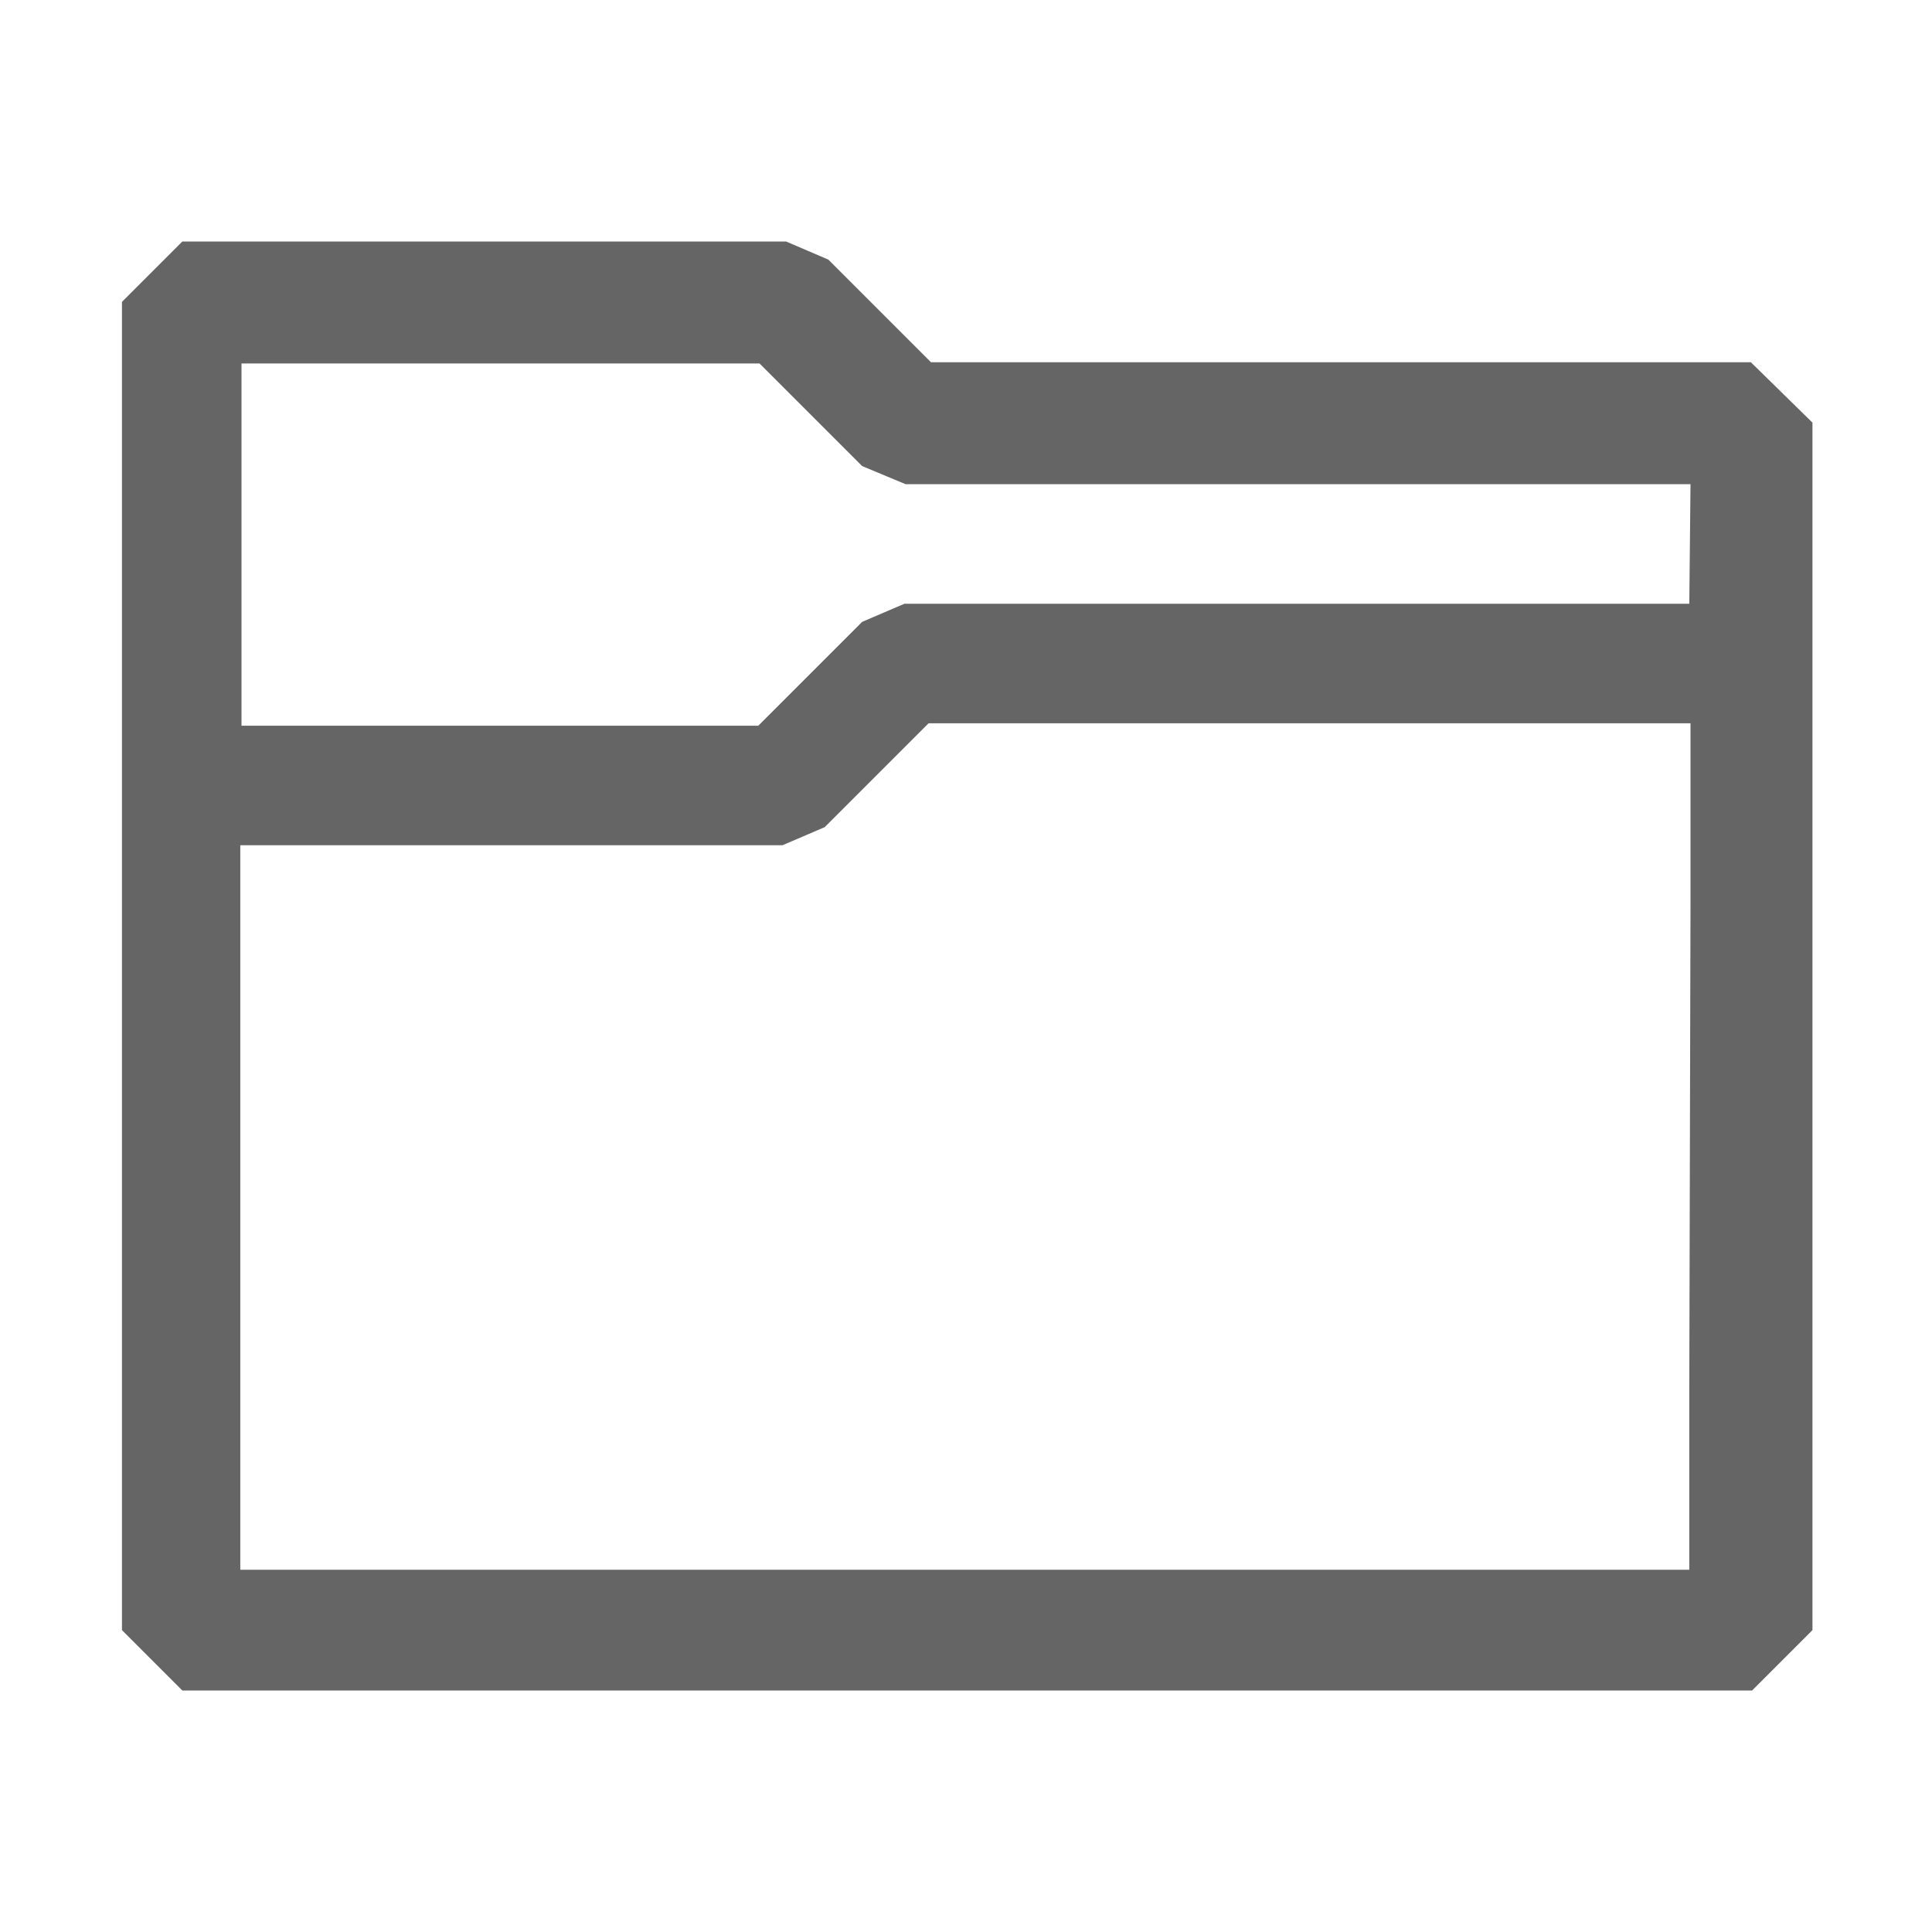
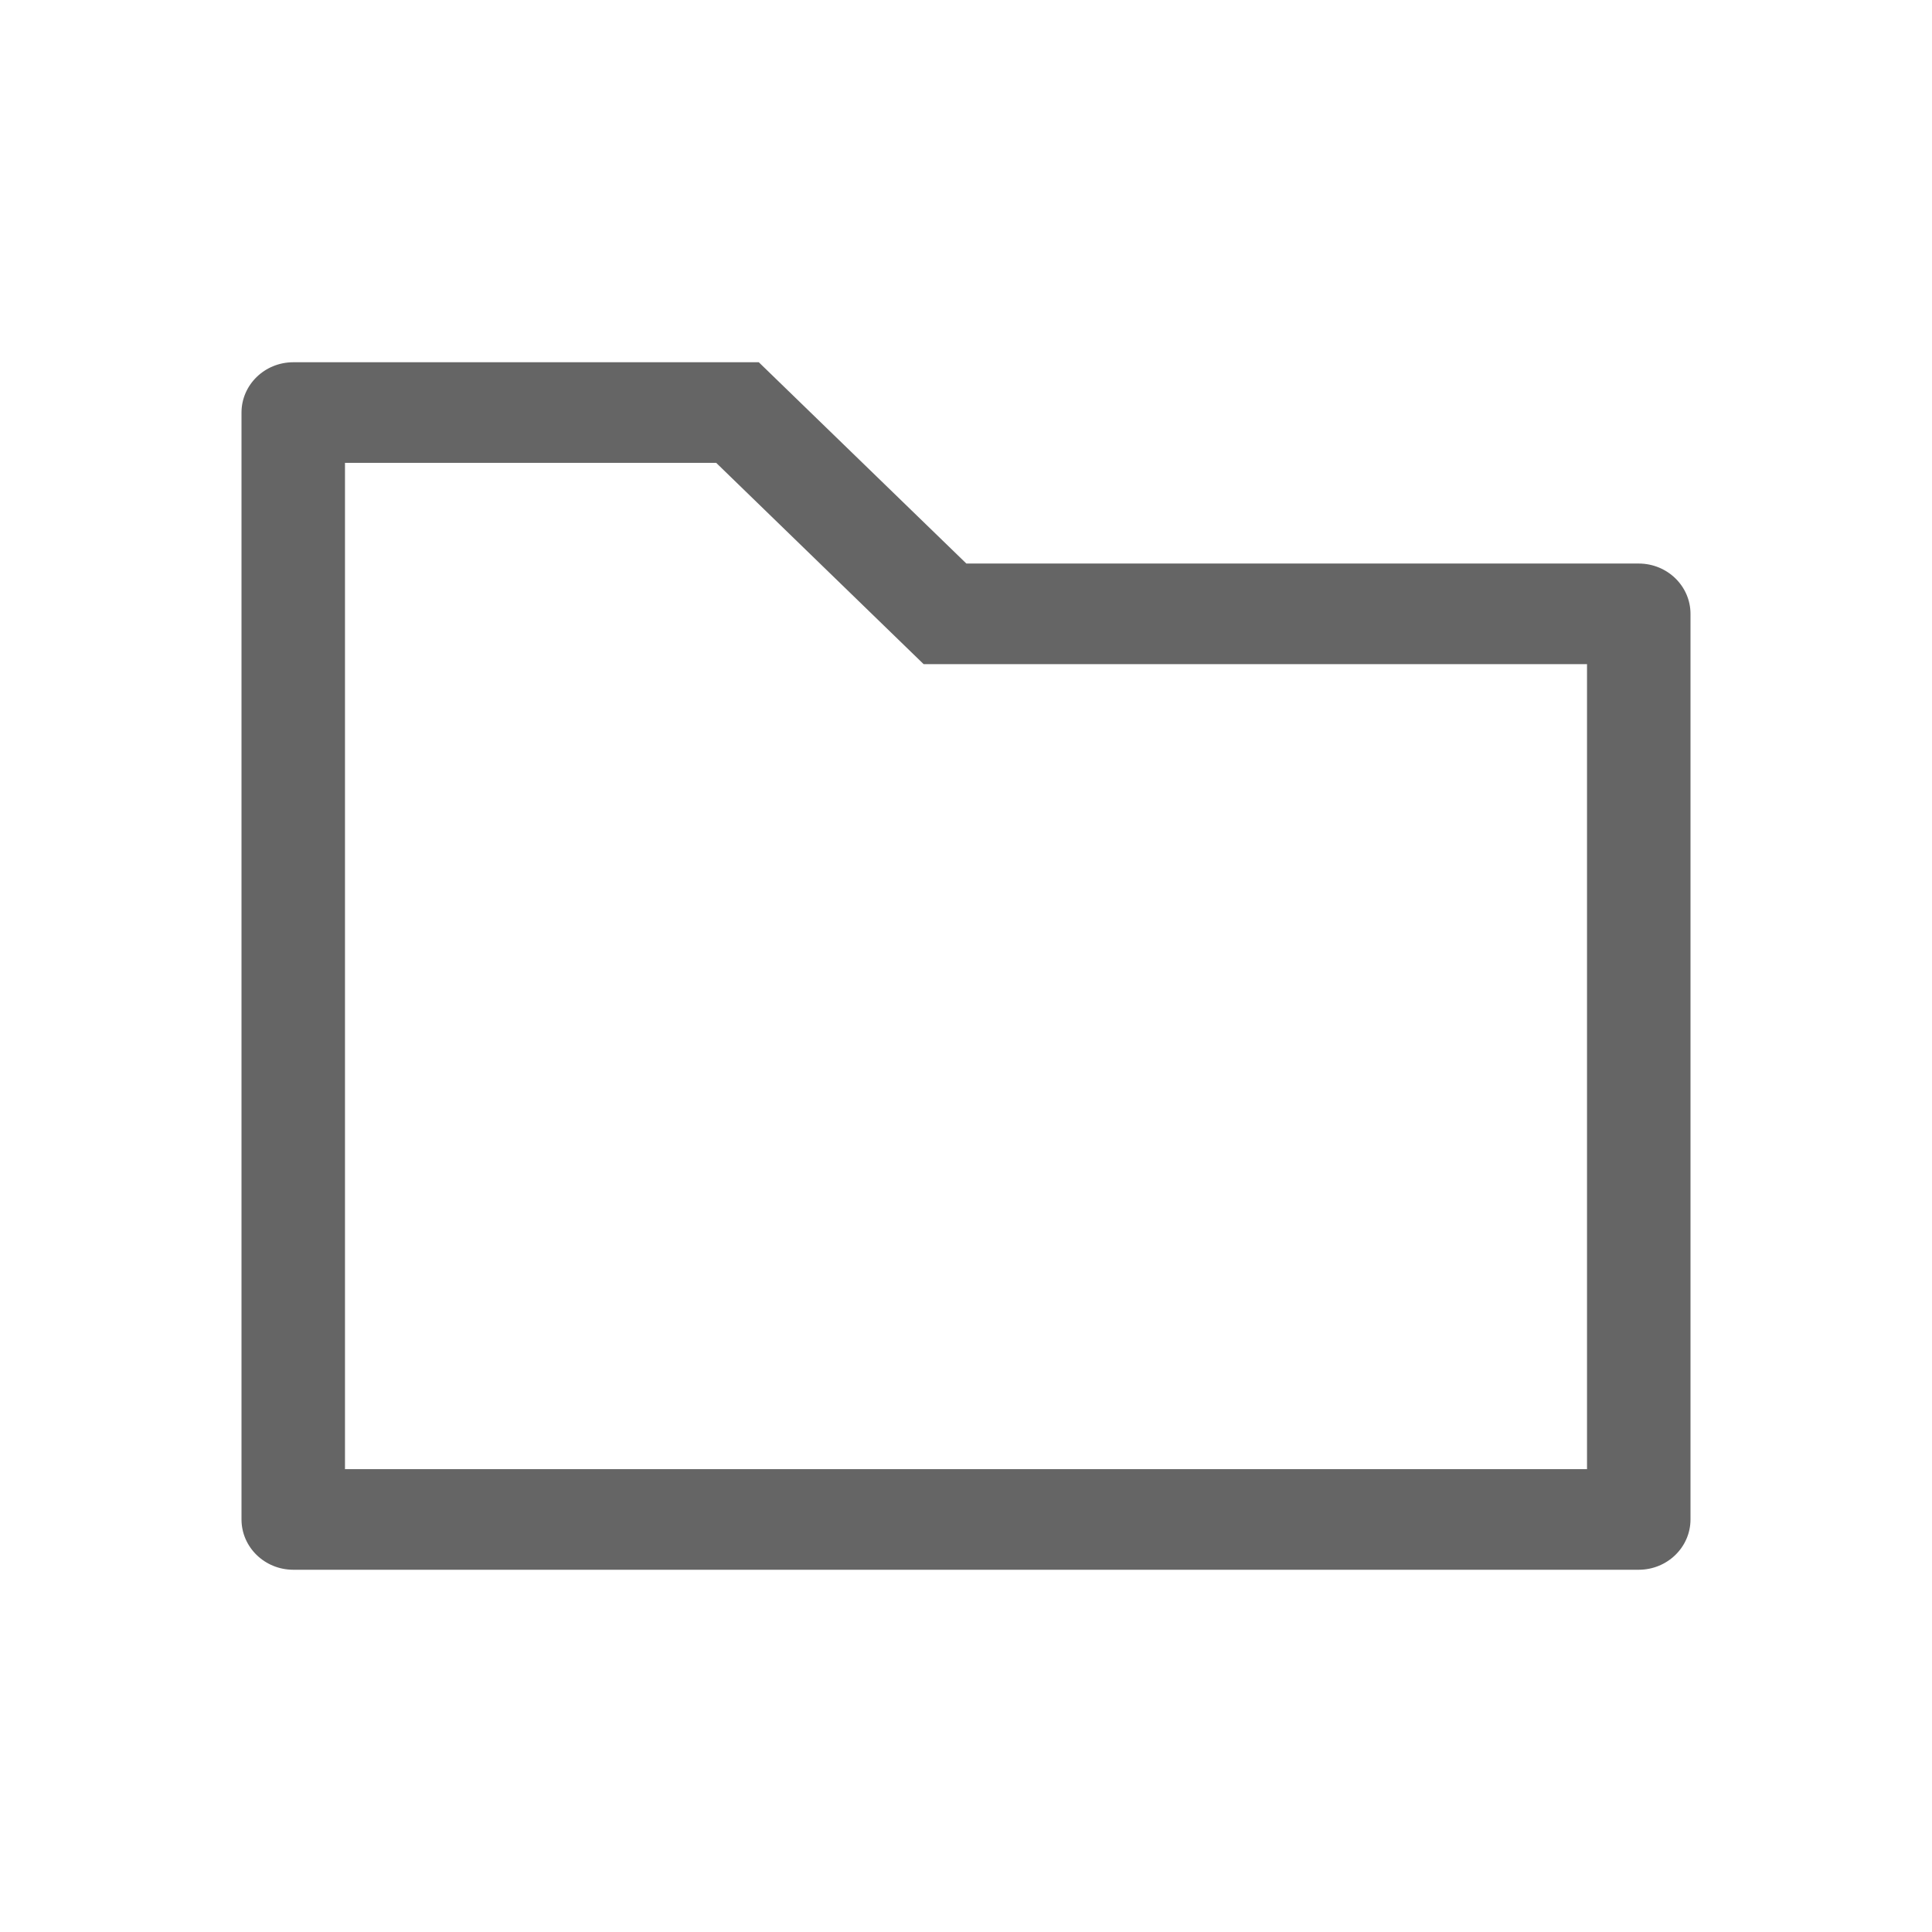
- <svg xmlns="http://www.w3.org/2000/svg" width="16" height="16" viewBox="0 0 16 16" fill="currentColor" version="1.1" id="svg31">
-   <defs id="defs35" />
-   <path d="M14.5 3H7.71l-.85-.85L6.51 2h-5l-.5.5v11l.5.5h13l.5-.5v-10L14.5 3zm-.51 8.49V13h-12V7h4.49l.35-.15.86-.86H14v1.5l-.01 4zm0-6.49h-6.5l-.35.15-.86.86H2v-3h4.29l.85.85.36.15H14l-.01.99z" id="path29" style="fill:#656565;fill-opacity:1" />
+ <svg xmlns="http://www.w3.org/2000/svg" viewBox="0 0 16 16" version="1.1" id="svg2595" width="16" height="16">
+   <defs id="defs2599" />
+   <path fill="currentColor" d="M 2.857,3.833 V 12.167 H 13.143 V 5.5 H 7.649 L 5.931,3.833 Z M 2.429,3 H 6.284 L 8.003,4.667 H 13.571 A 0.429,0.417 0 0 1 14,5.083 V 12.583 A 0.429,0.417 0 0 1 13.571,13 H 2.429 A 0.429,0.417 0 0 1 2,12.583 V 3.417 A 0.429,0.417 0 0 1 2.429,3 Z" id="path2593" style="fill:#656565;fill-opacity:1;stroke-width:0.013" />
</svg>
